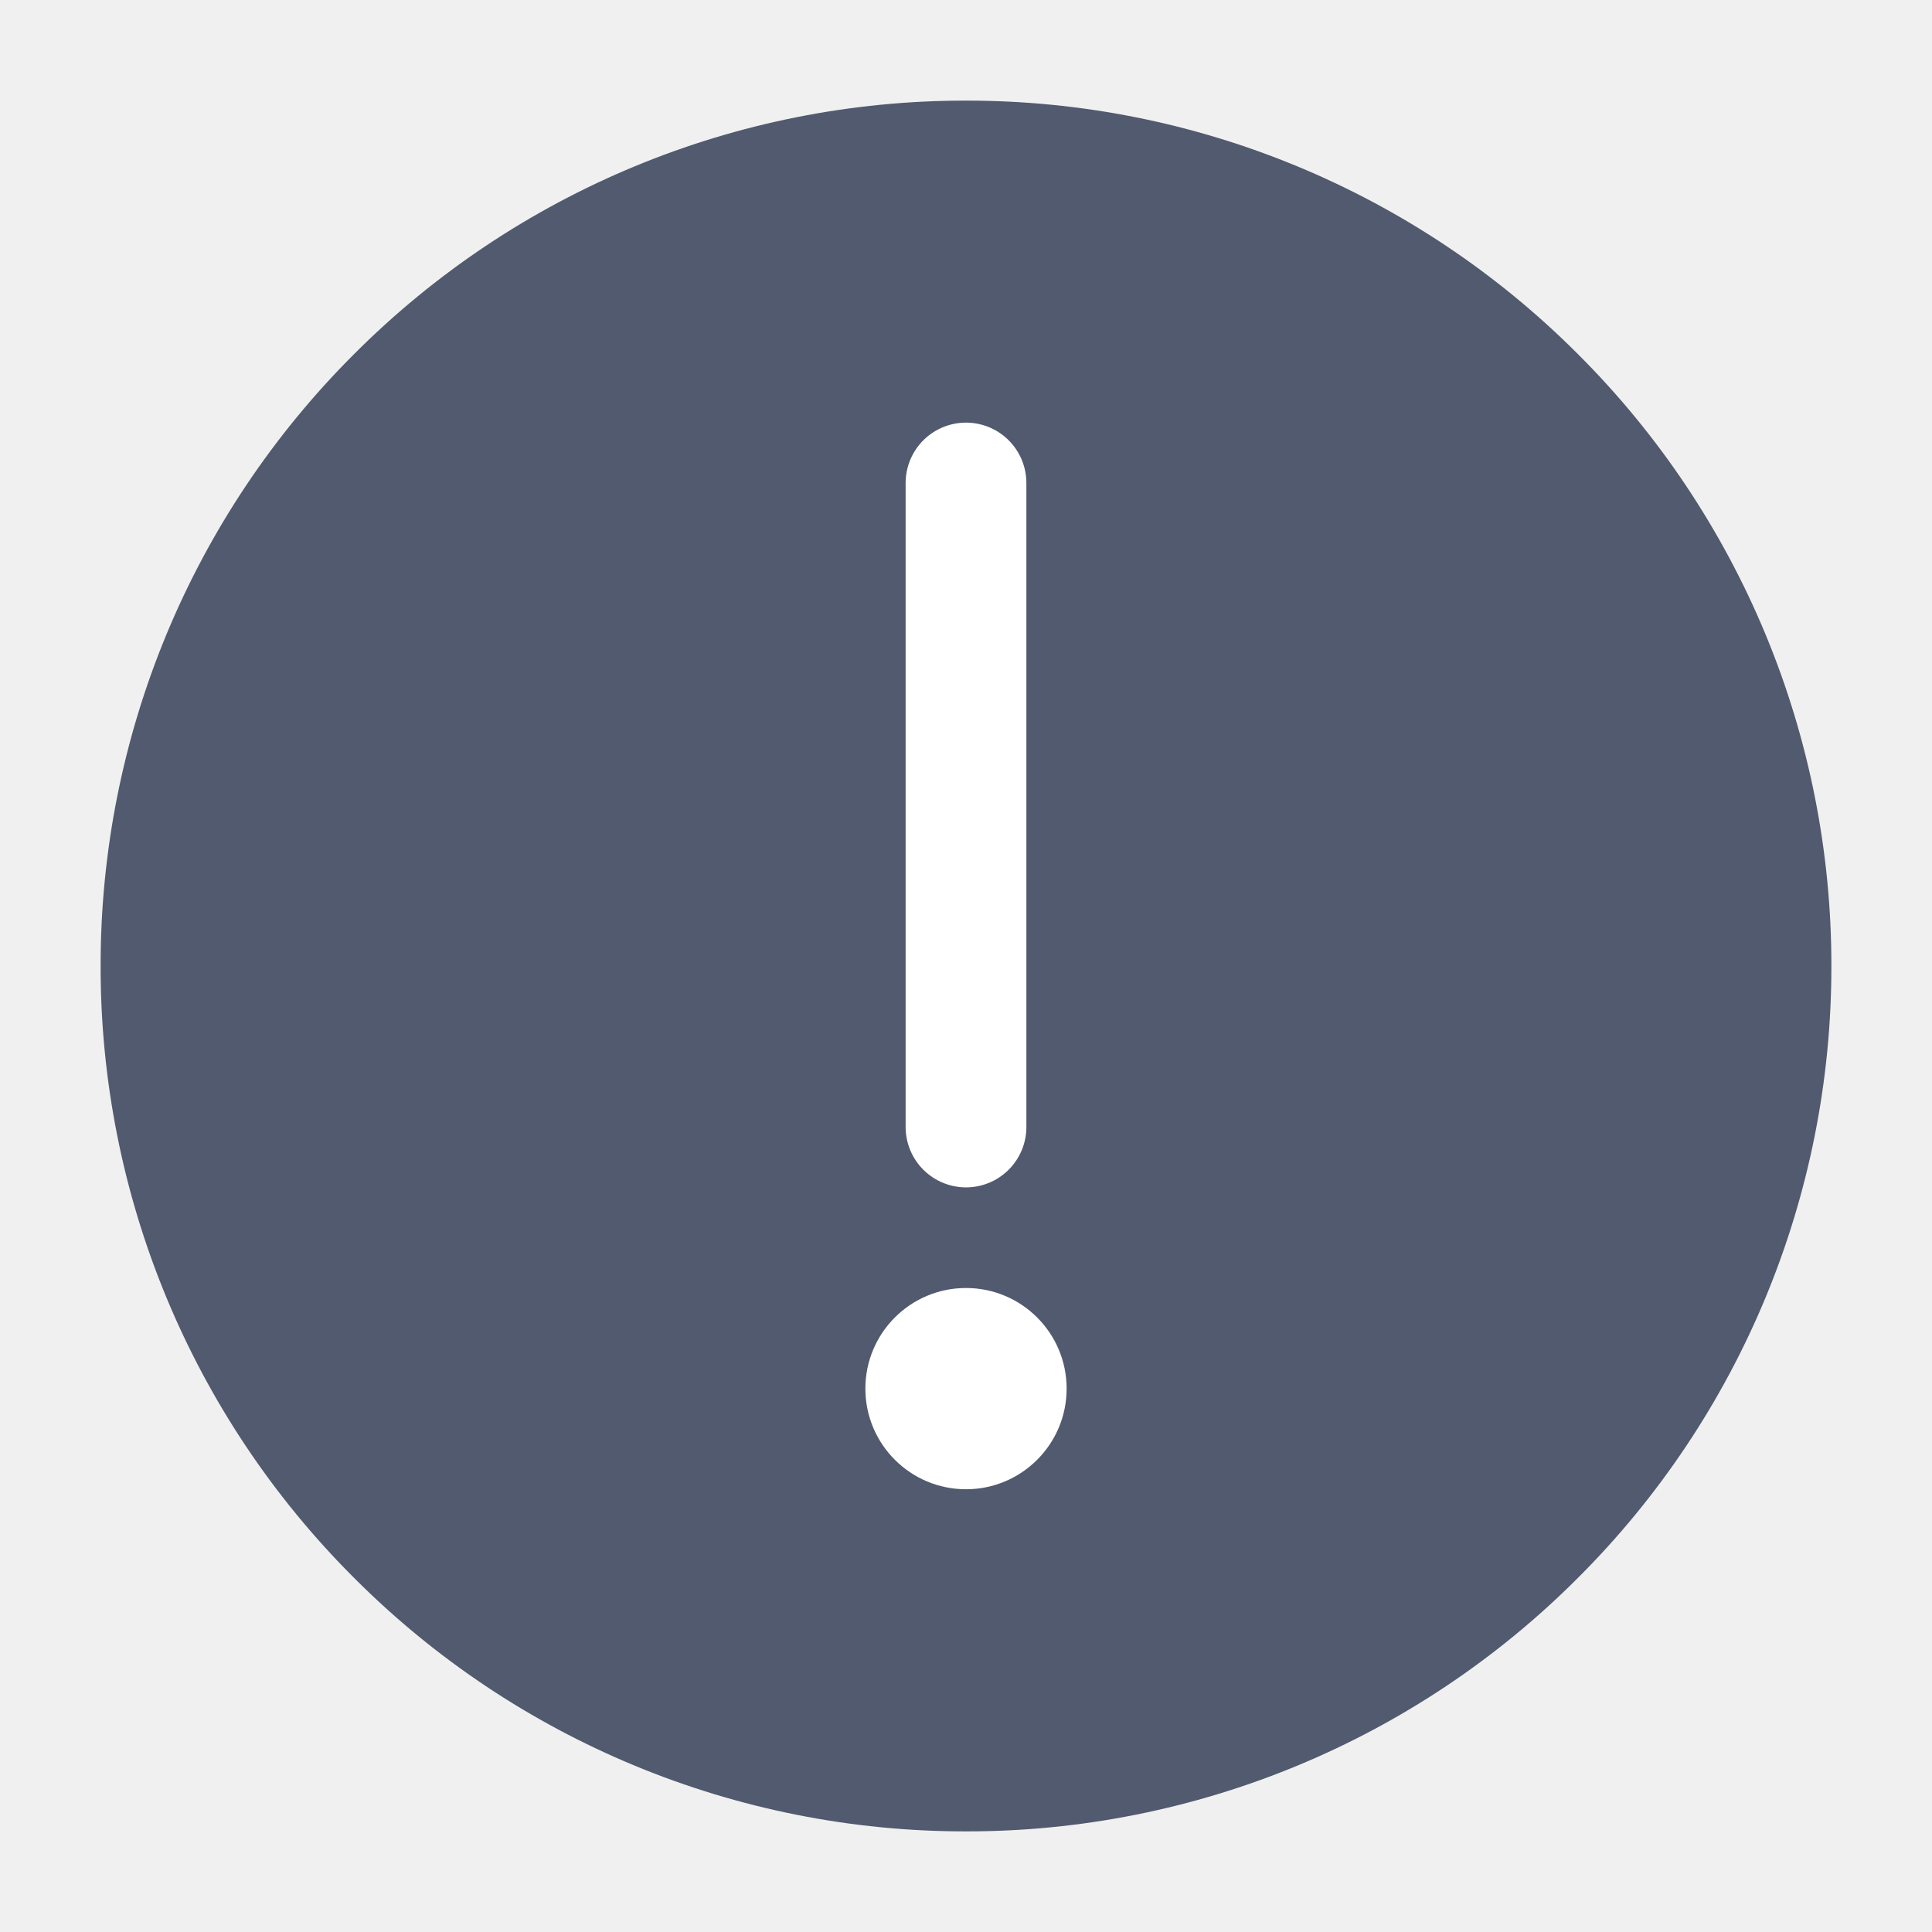
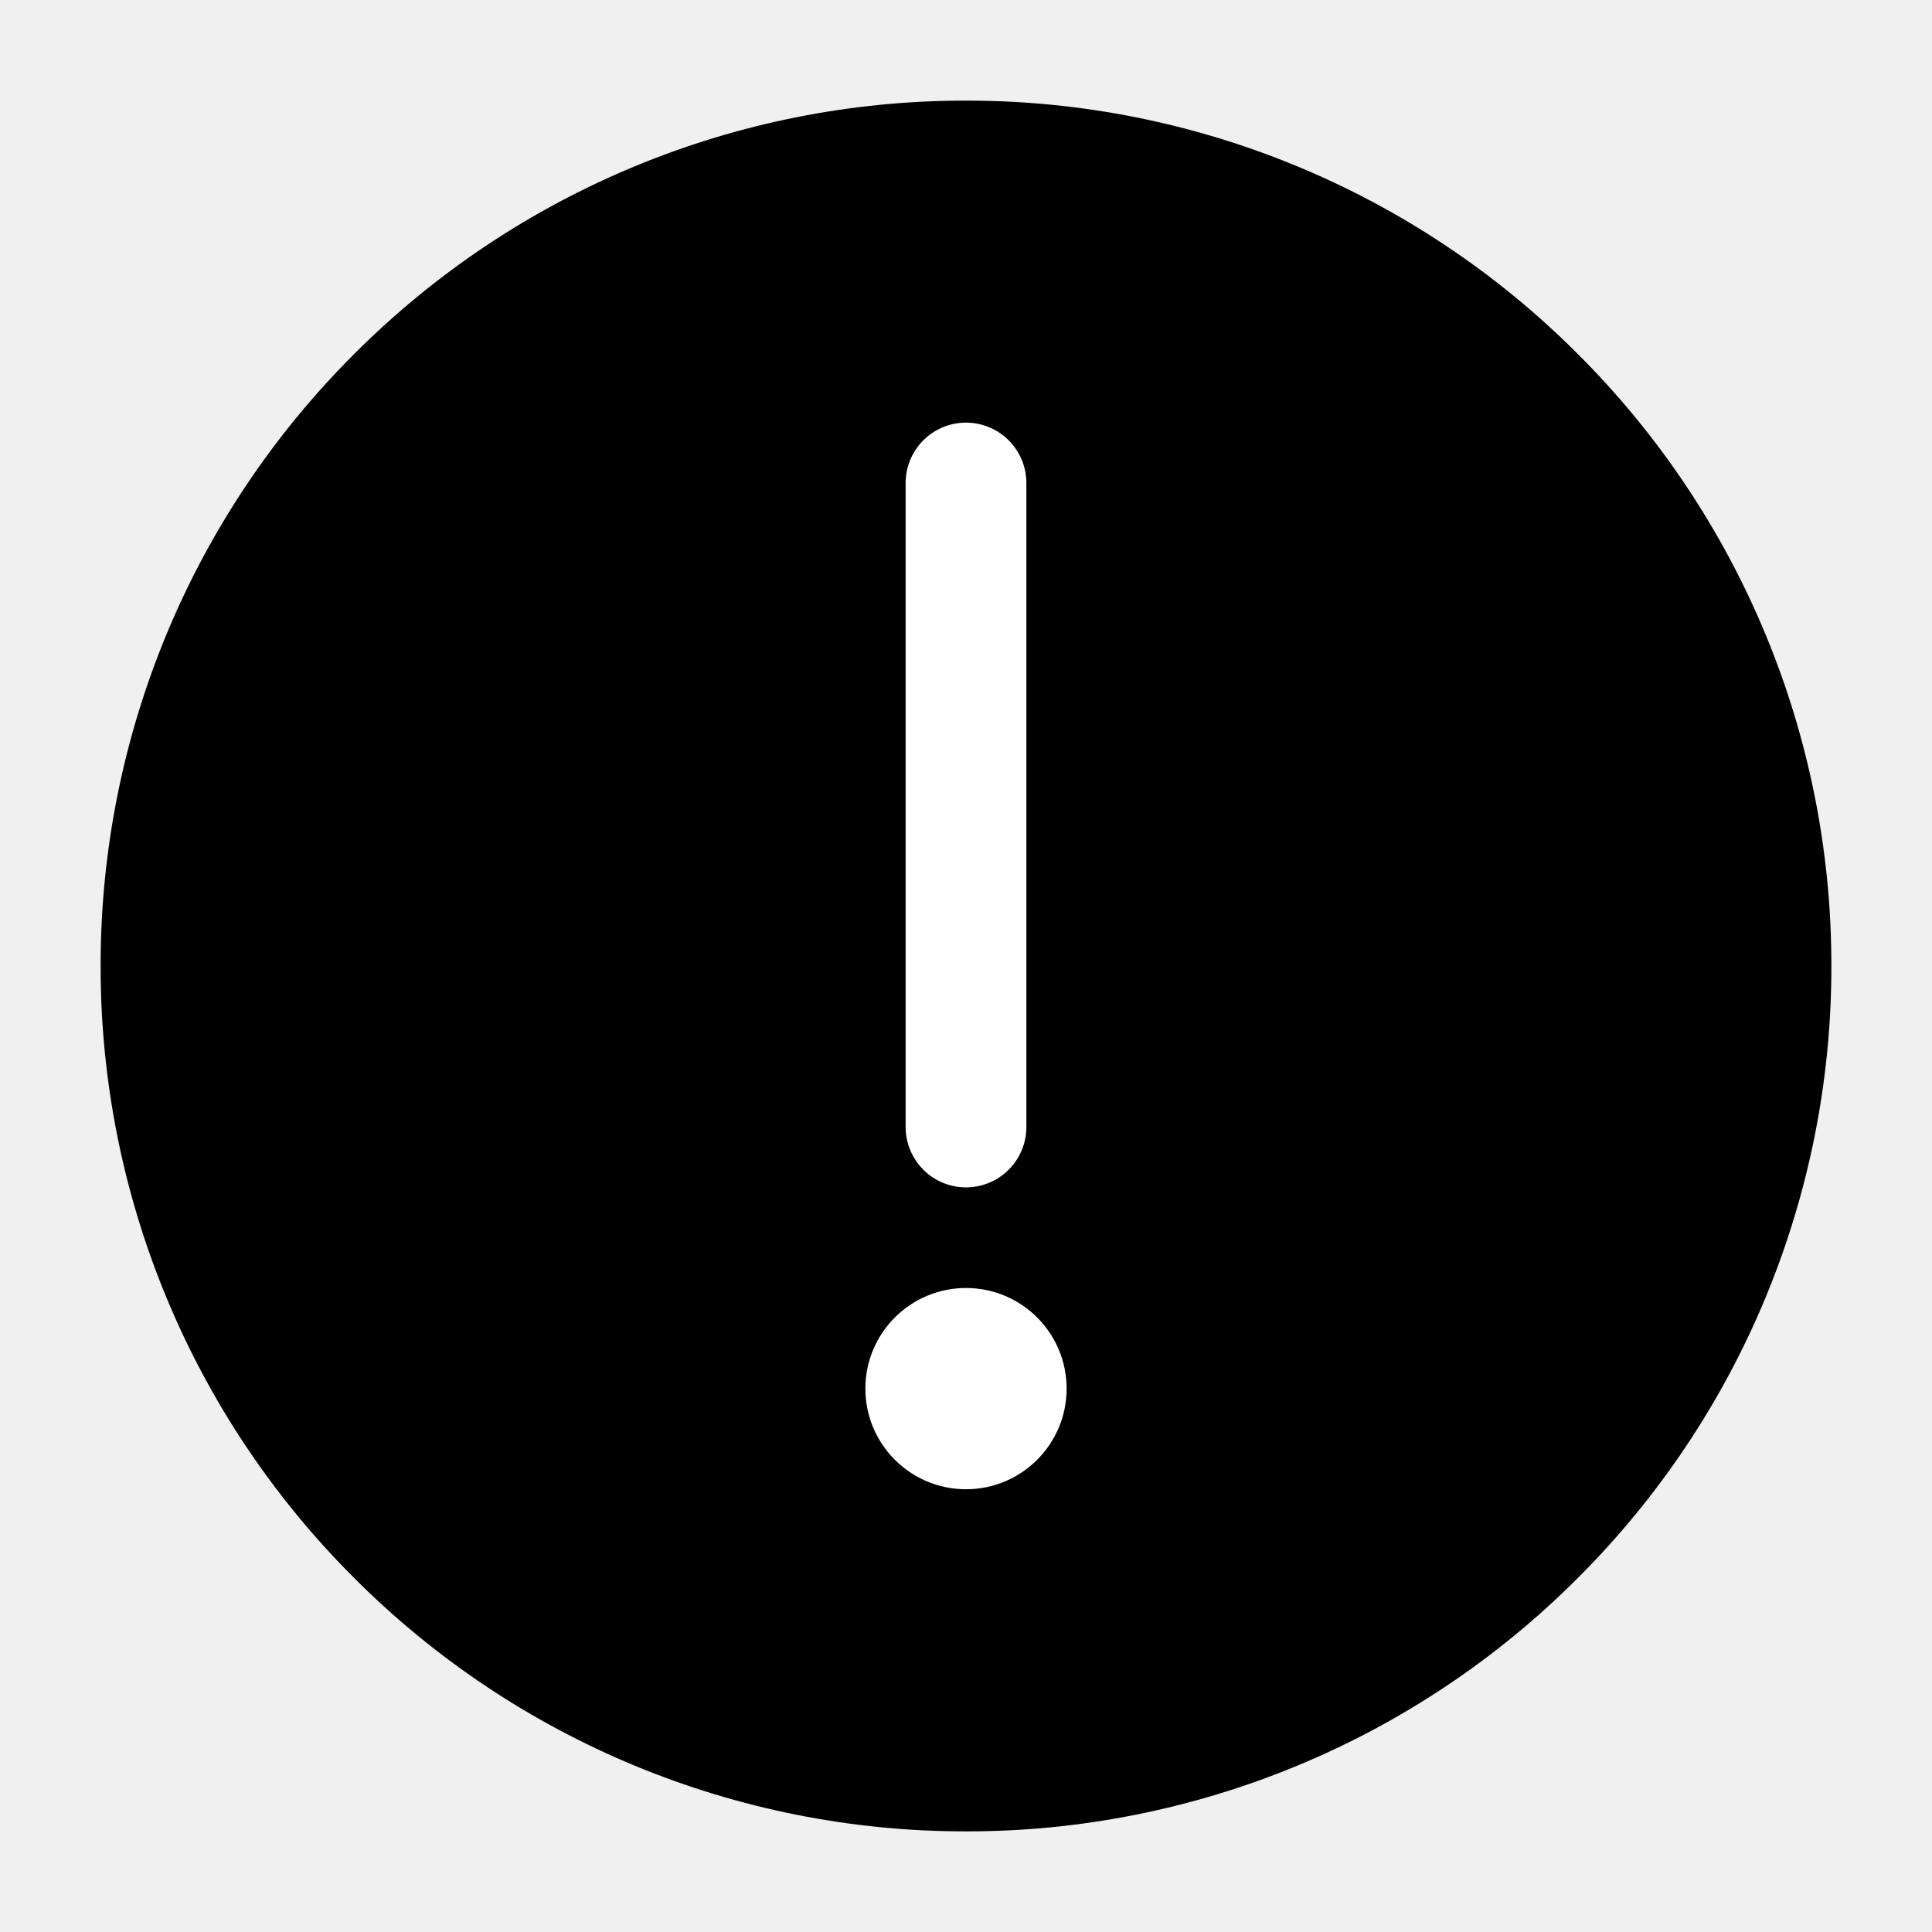
<svg xmlns="http://www.w3.org/2000/svg" viewBox="0 0 48 48" fill="none">
-   <path data-follow-stroke="#515a6e" data-follow-fill="#515a6e" d="M24 44a19.937 19.937 0 0 0 14.142-5.858A19.937 19.937 0 0 0 44 24a19.938 19.938 0 0 0-5.858-14.142A19.937 19.937 0 0 0 24 4 19.938 19.938 0 0 0 9.858 9.858 19.938 19.938 0 0 0 4 24a19.937 19.937 0 0 0 5.858 14.142A19.938 19.938 0 0 0 24 44Z" fill="#515a6e" stroke="#515a6e" stroke-width="3" stroke-linejoin="round" />
+   <path data-follow-stroke="#515a6e" data-follow-fill="#515a6e" d="M24 44a19.937 19.937 0 0 0 14.142-5.858A19.937 19.937 0 0 0 44 24a19.938 19.938 0 0 0-5.858-14.142A19.937 19.937 0 0 0 24 4 19.938 19.938 0 0 0 9.858 9.858 19.938 19.938 0 0 0 4 24a19.937 19.937 0 0 0 5.858 14.142A19.938 19.938 0 0 0 24 44Z" fill="currentColor" stroke="currentColor" stroke-width="3" stroke-linejoin="round" />
  <path fill-rule="evenodd" clip-rule="evenodd" d="M24 37a2.5 2.5 0 1 0 0-5 2.5 2.5 0 0 0 0 5Z" fill="#FFF" />
  <path d="M24 12v16" stroke="#FFF" stroke-width="3" stroke-linecap="round" stroke-linejoin="round" />
</svg>
